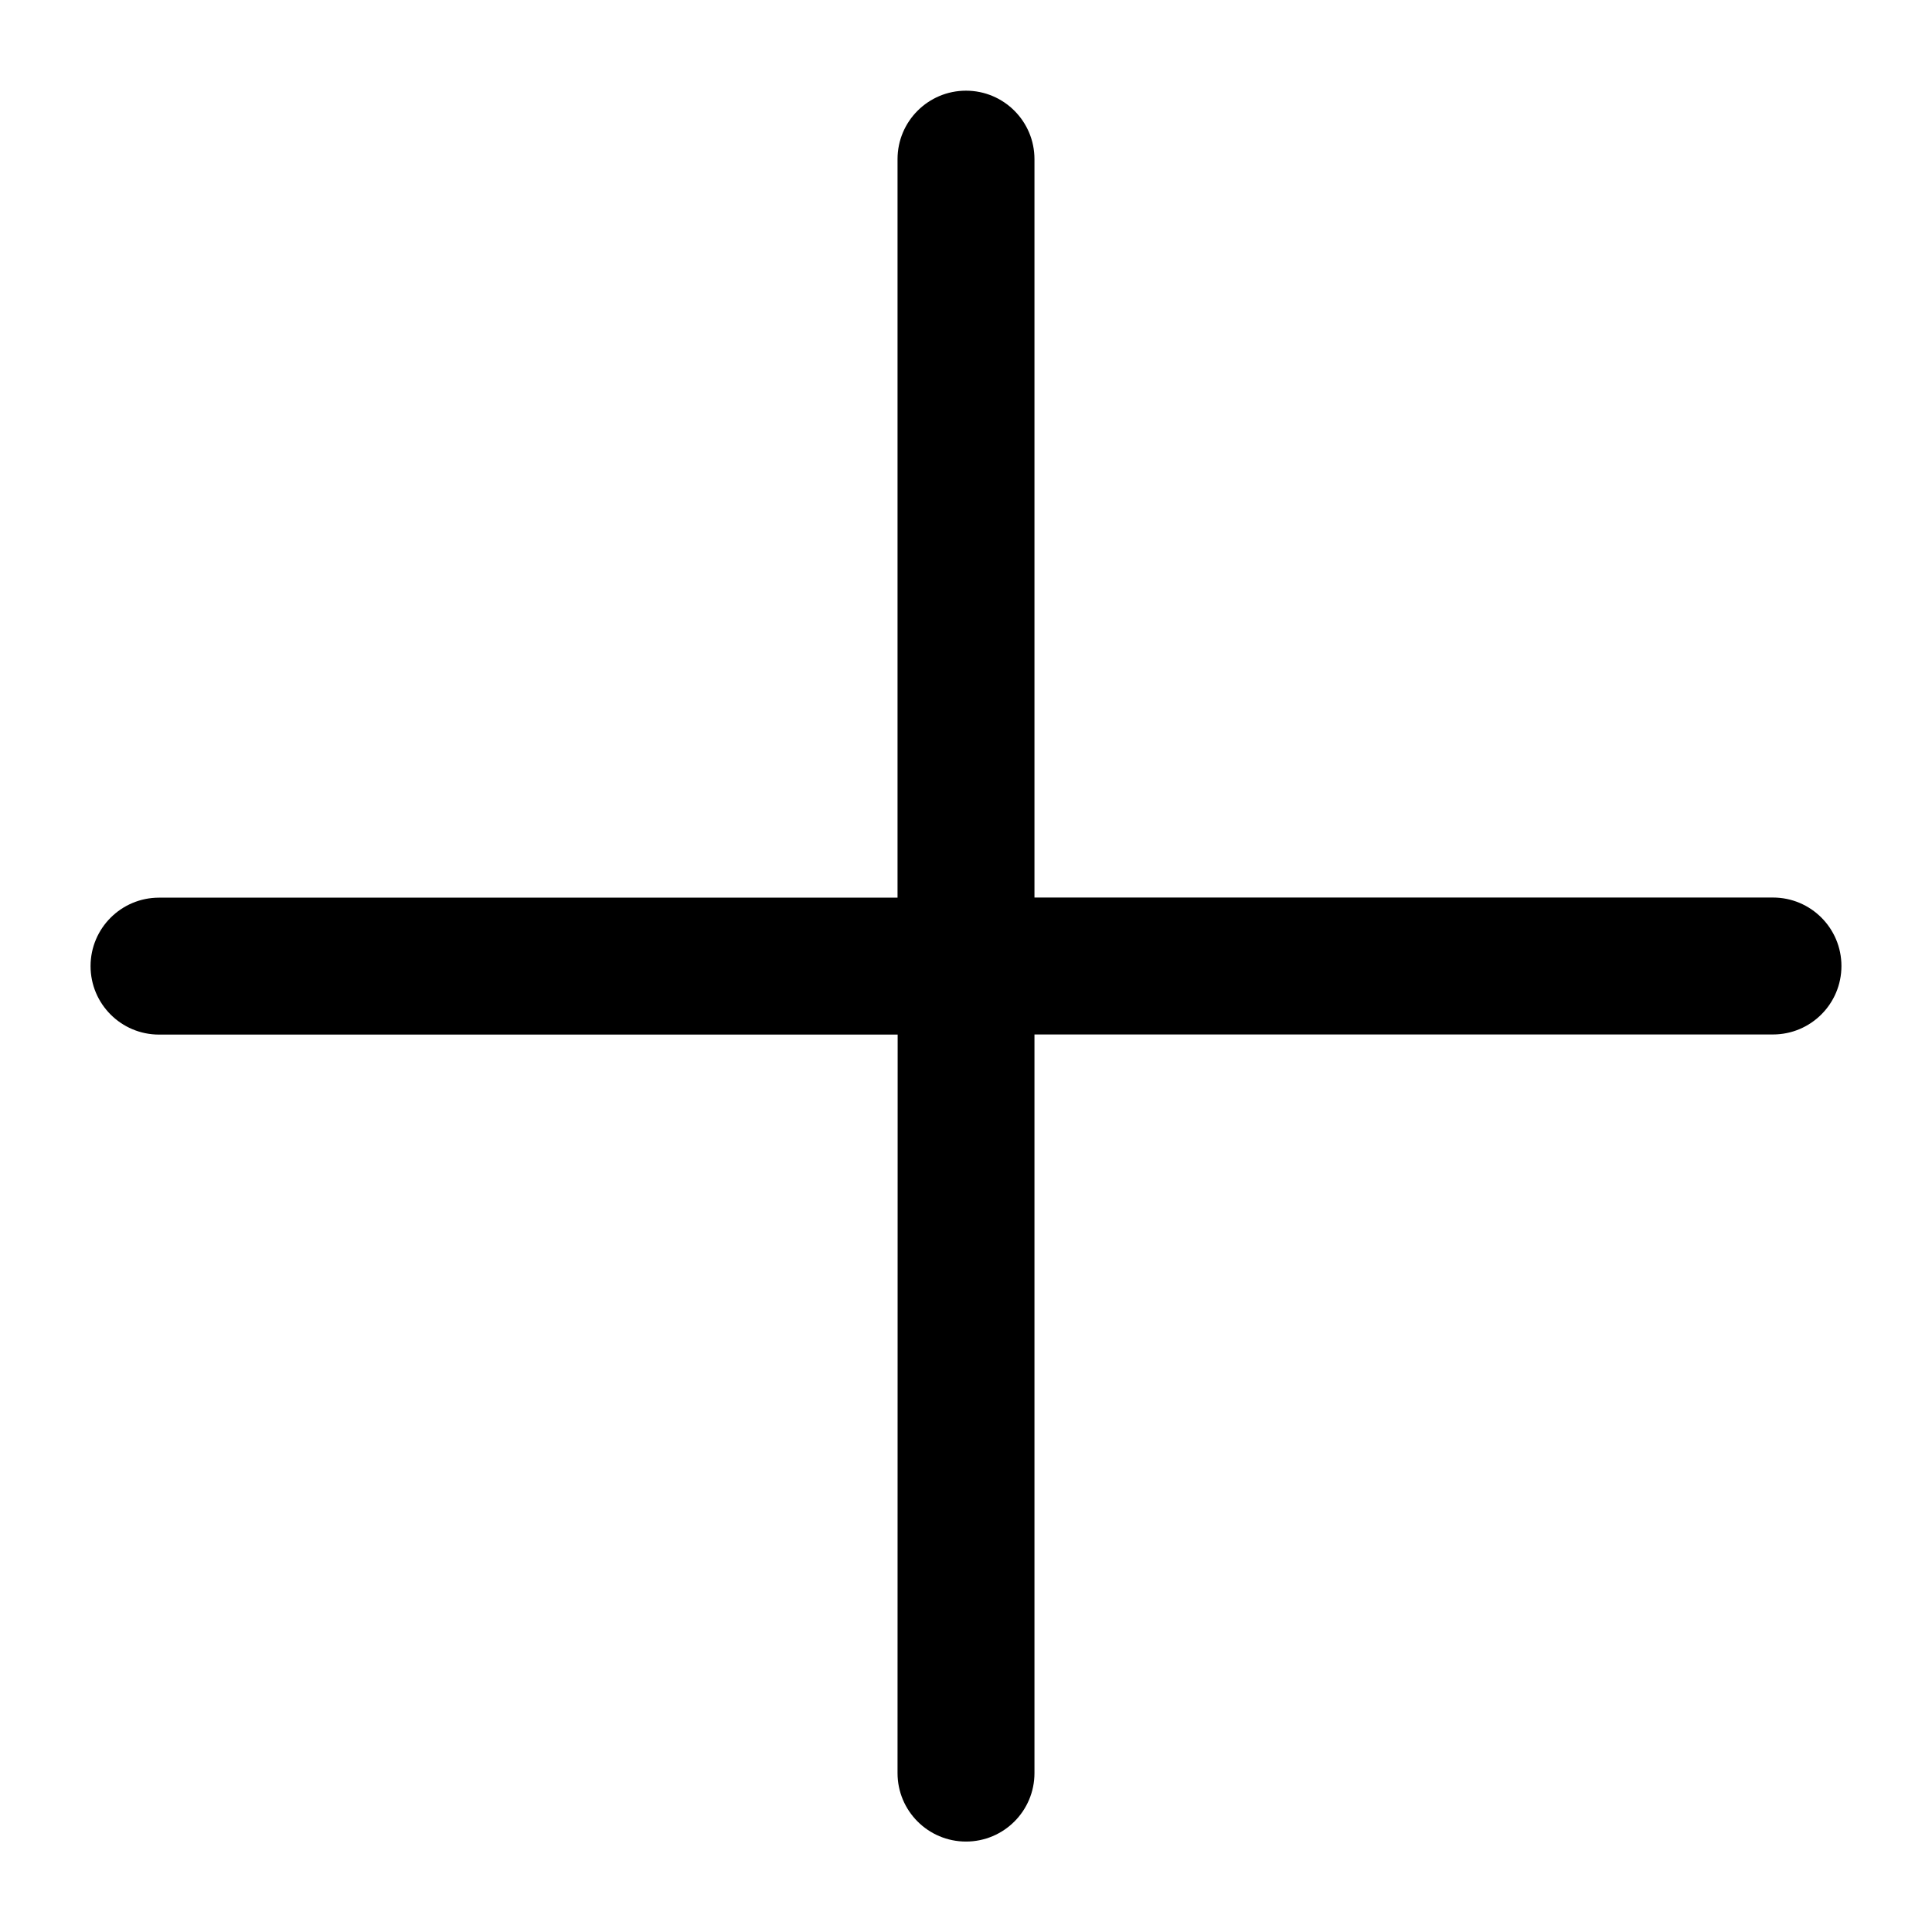
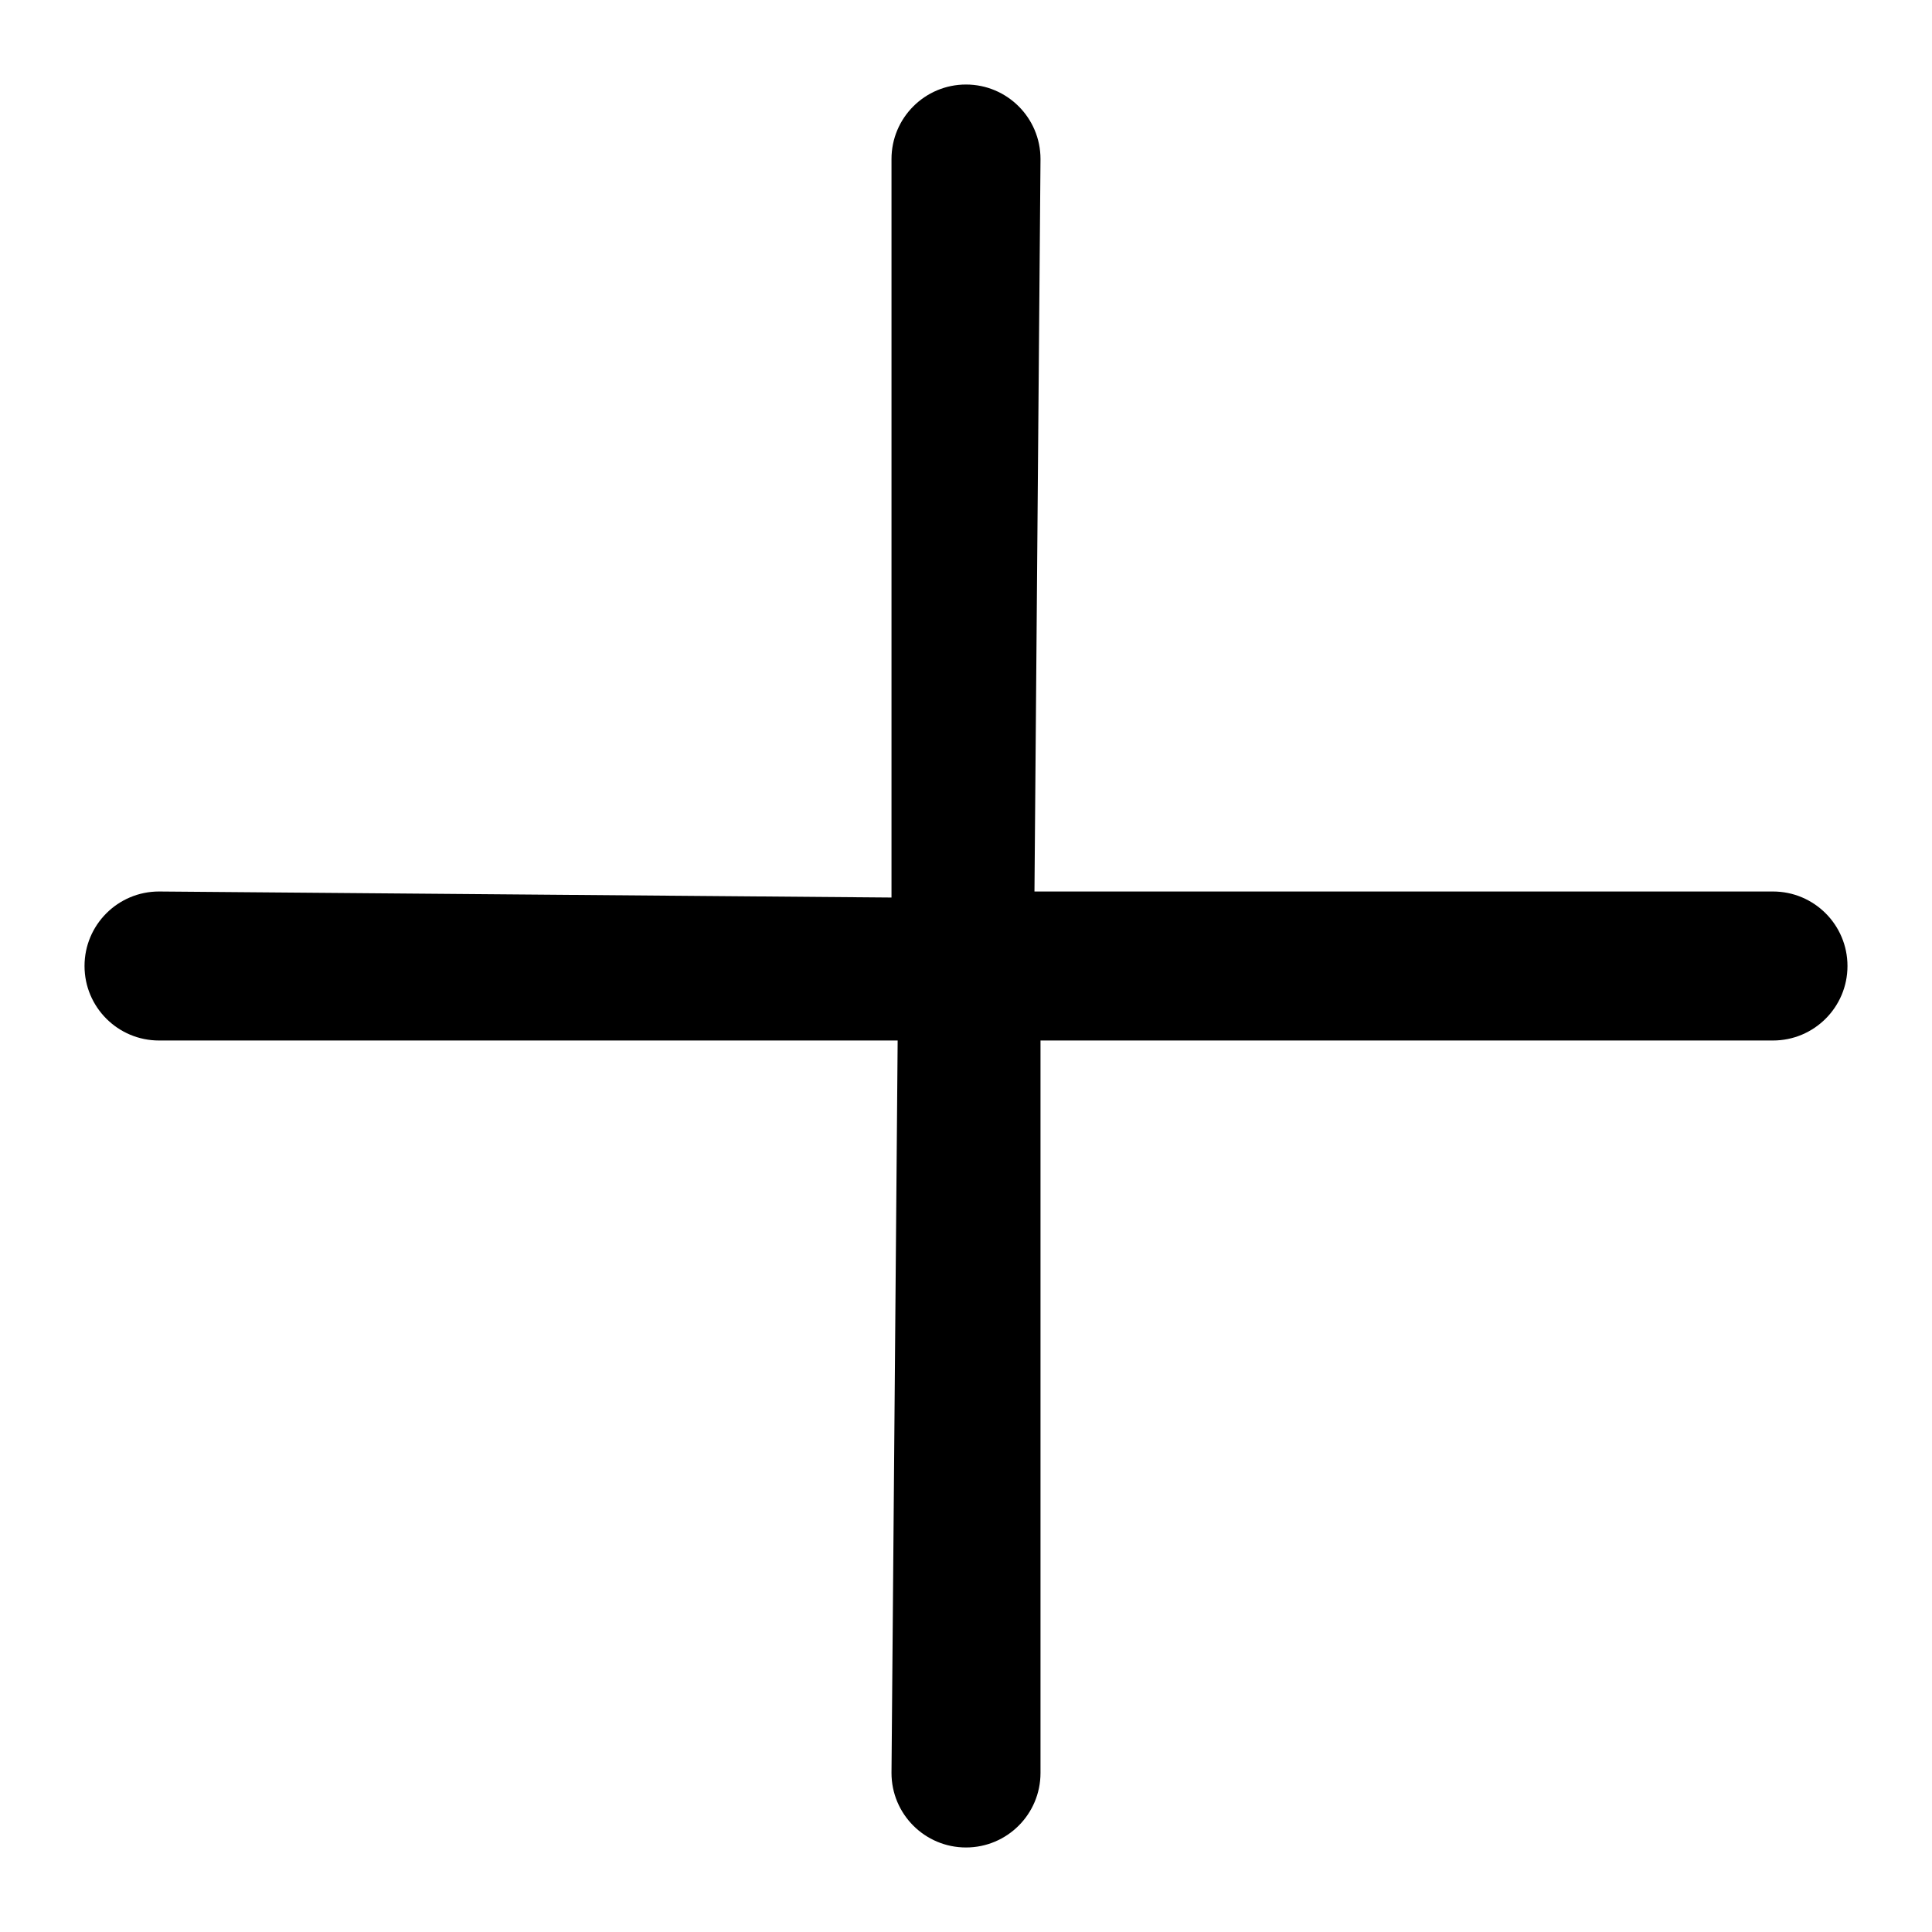
<svg xmlns="http://www.w3.org/2000/svg" viewBox="0 0 16 16">
-   <path d="M8.567 8.567h6.116a.567.567 0 1 0 0-1.134H8.567V1.318a.566.566 0 1 0-1.134 0v6.116H1.317a.567.567 0 1 0 0 1.134h6.117l-.001 6.116a.567.567 0 1 0 1.134 0V8.567" />
+   <path d="M14.683 8.617a.617.617 0 1 0 0-1.234H8.567l.05-6.066a.616.616 0 1 0-1.234 0v6.116l-6.066-.05a.617.617 0 1 0 0 1.234h6.117l-.051 6.066a.617.617 0 1 0 1.234 0V8.617h6.066zm-6.066-.05h-.05v.05h.05v-.05z" />
</svg>
